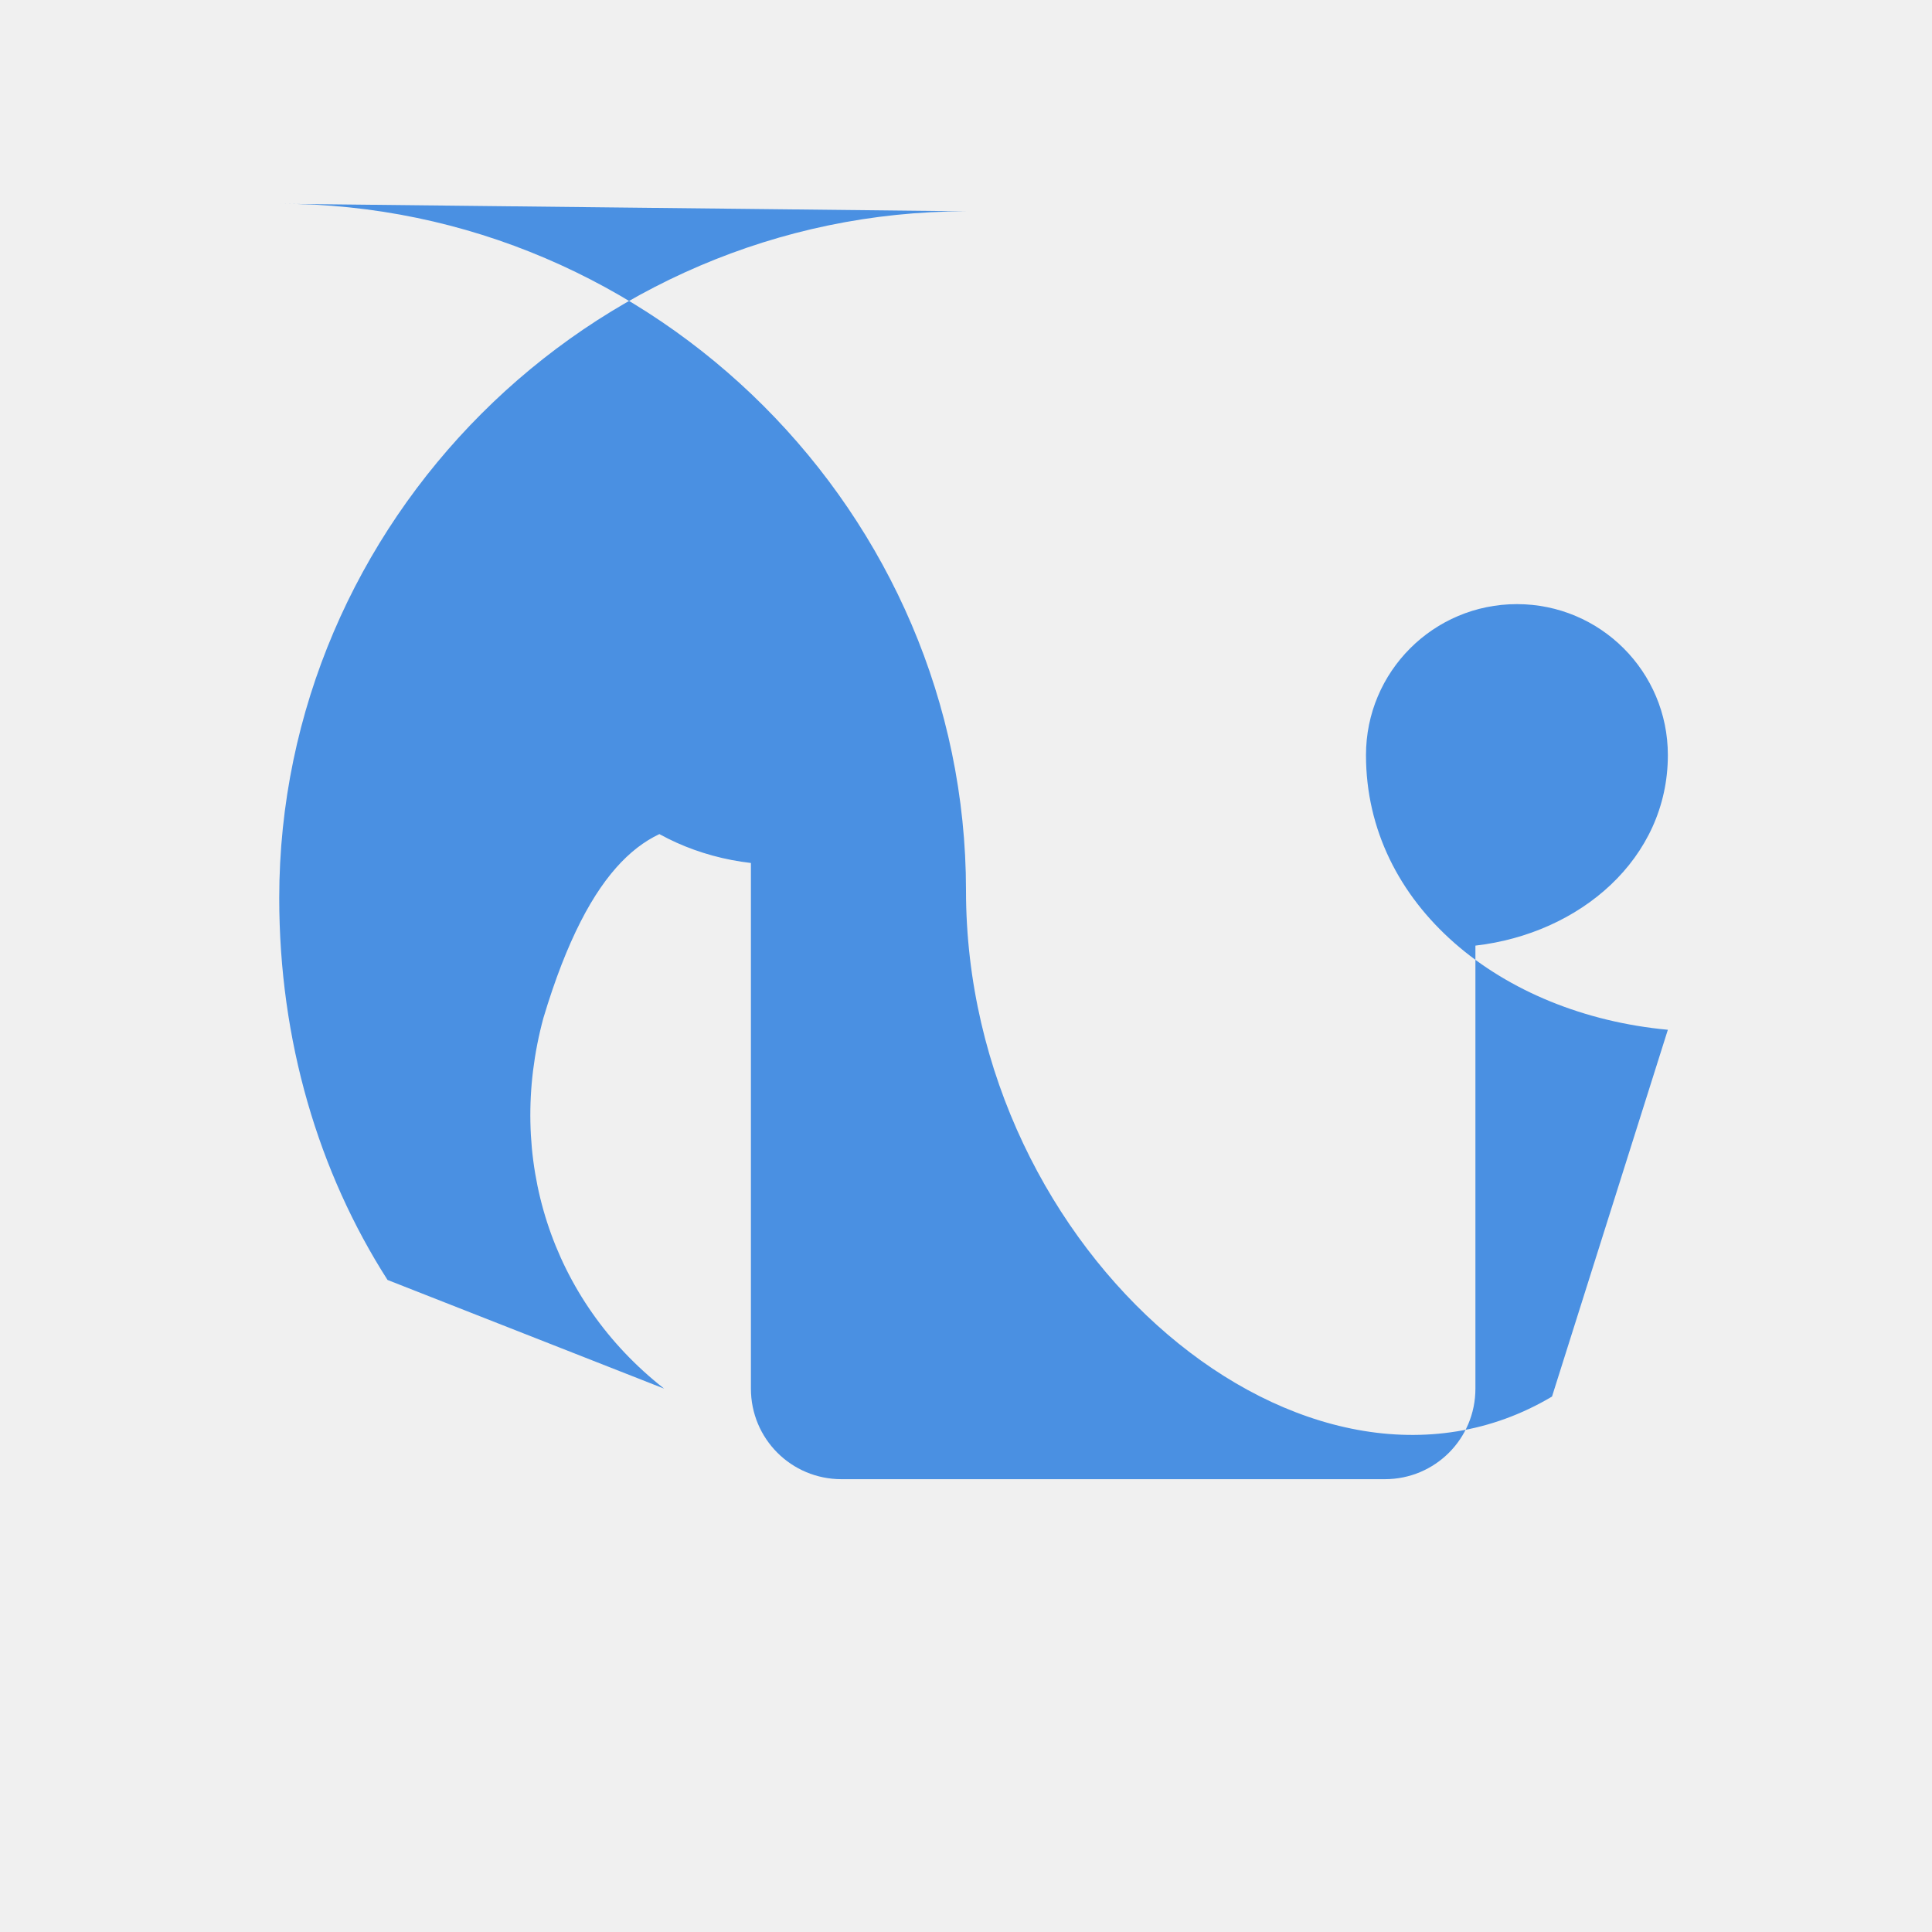
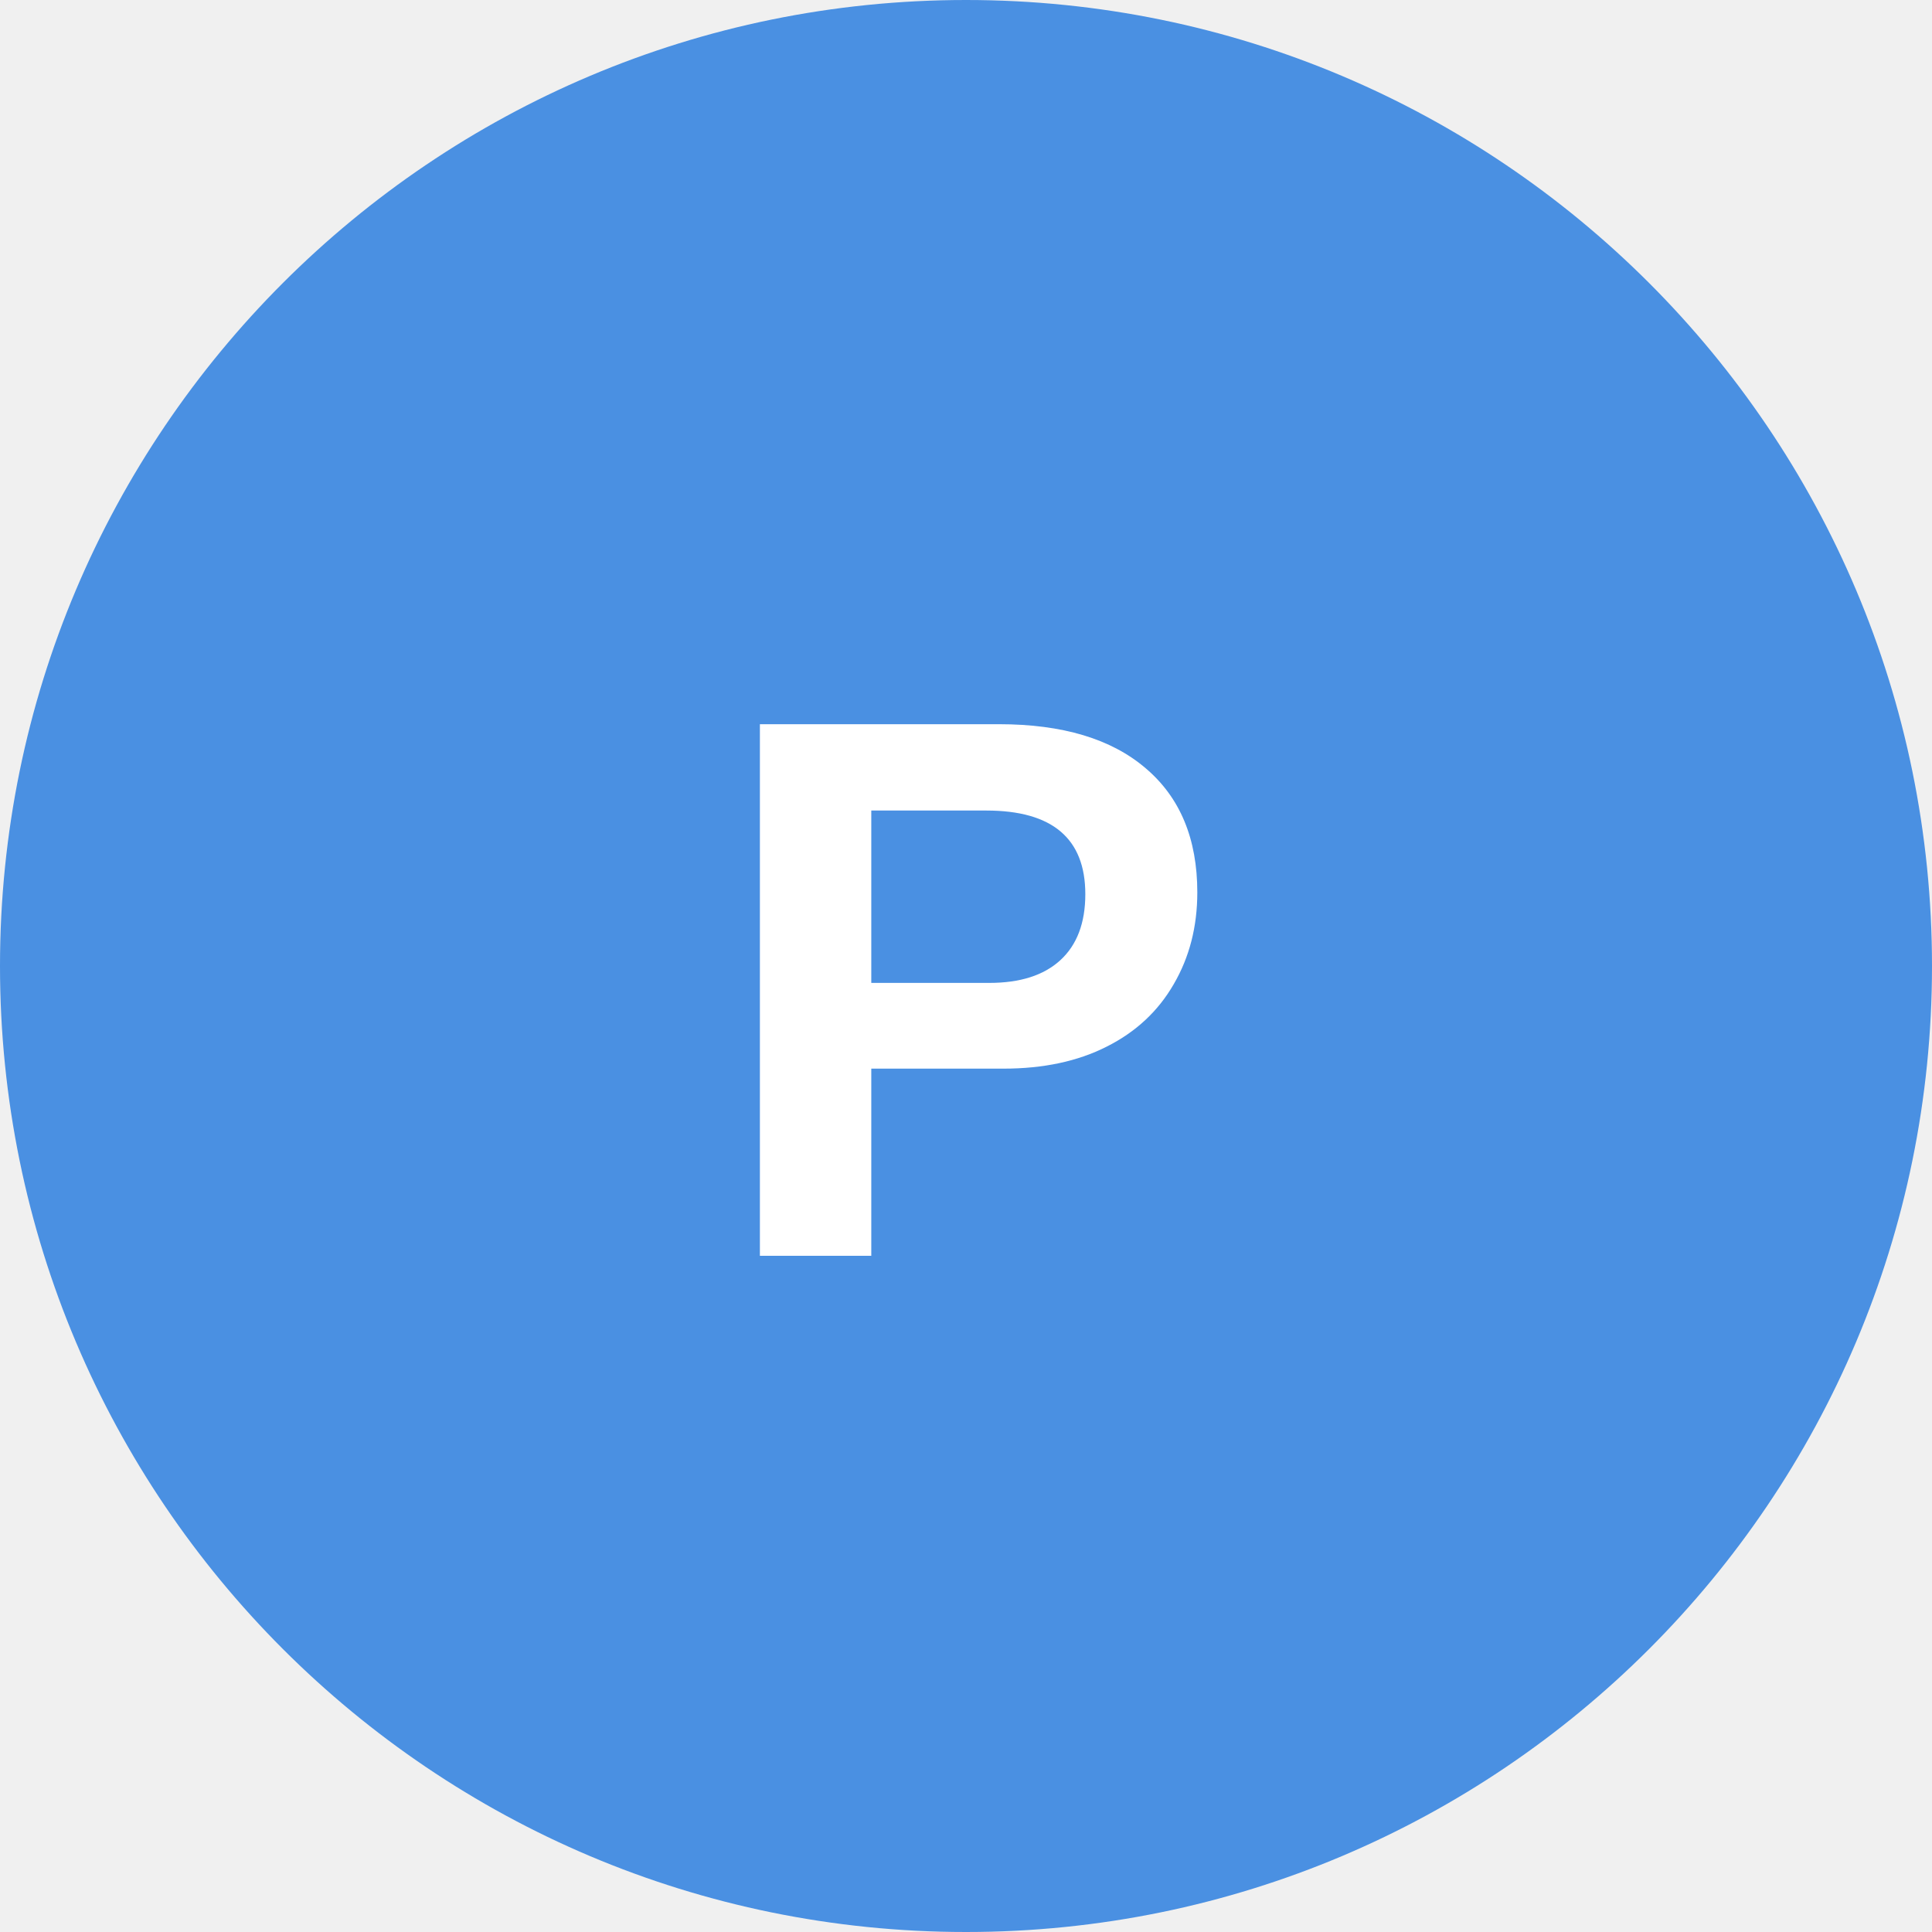
- <svg xmlns="http://www.w3.org/2000/svg" viewBox="0 0 512 512">
-   <g fill="#4A90E2">
-     <path d="M256 56c-99.7 0-182 82.3-182 182 0 37.8 10.4 72.6 28.7 101.2L176 368c-30-23.5-42-61.2-32-98.2C156.4 228.4 172 218.2 188 218.2c22.1 0 40-17.9 40-40s-17.9-40-40-40-40 17.9-40 40c0 27.6 23.3 47.3 51 50.5V368c0 13.3 10.7 24 24 24h144c13.3 0 24-10.7 24-24v-117.4c27.7-3.2 51-23 51-50.5 0-22.1-17.9-40-40-40s-40 17.9-40 40c0 39.8 35.8 68.7 80 72.8l-30.7 97.2C346.8 408.5 256 332.6 256 236c0-99.7-82.3-182-182-182z" />
-   </g>
+ <svg xmlns="http://www.w3.org/2000/svg" viewBox="0 0 100 100">
+   <circle cx="50" cy="50" r="50" fill="#4A90E2" />
+   <text x="50" y="65" font-family="Arial, Helvetica, sans-serif" font-size="40" font-weight="bold" fill="white" text-anchor="middle">P</text>
</svg>
